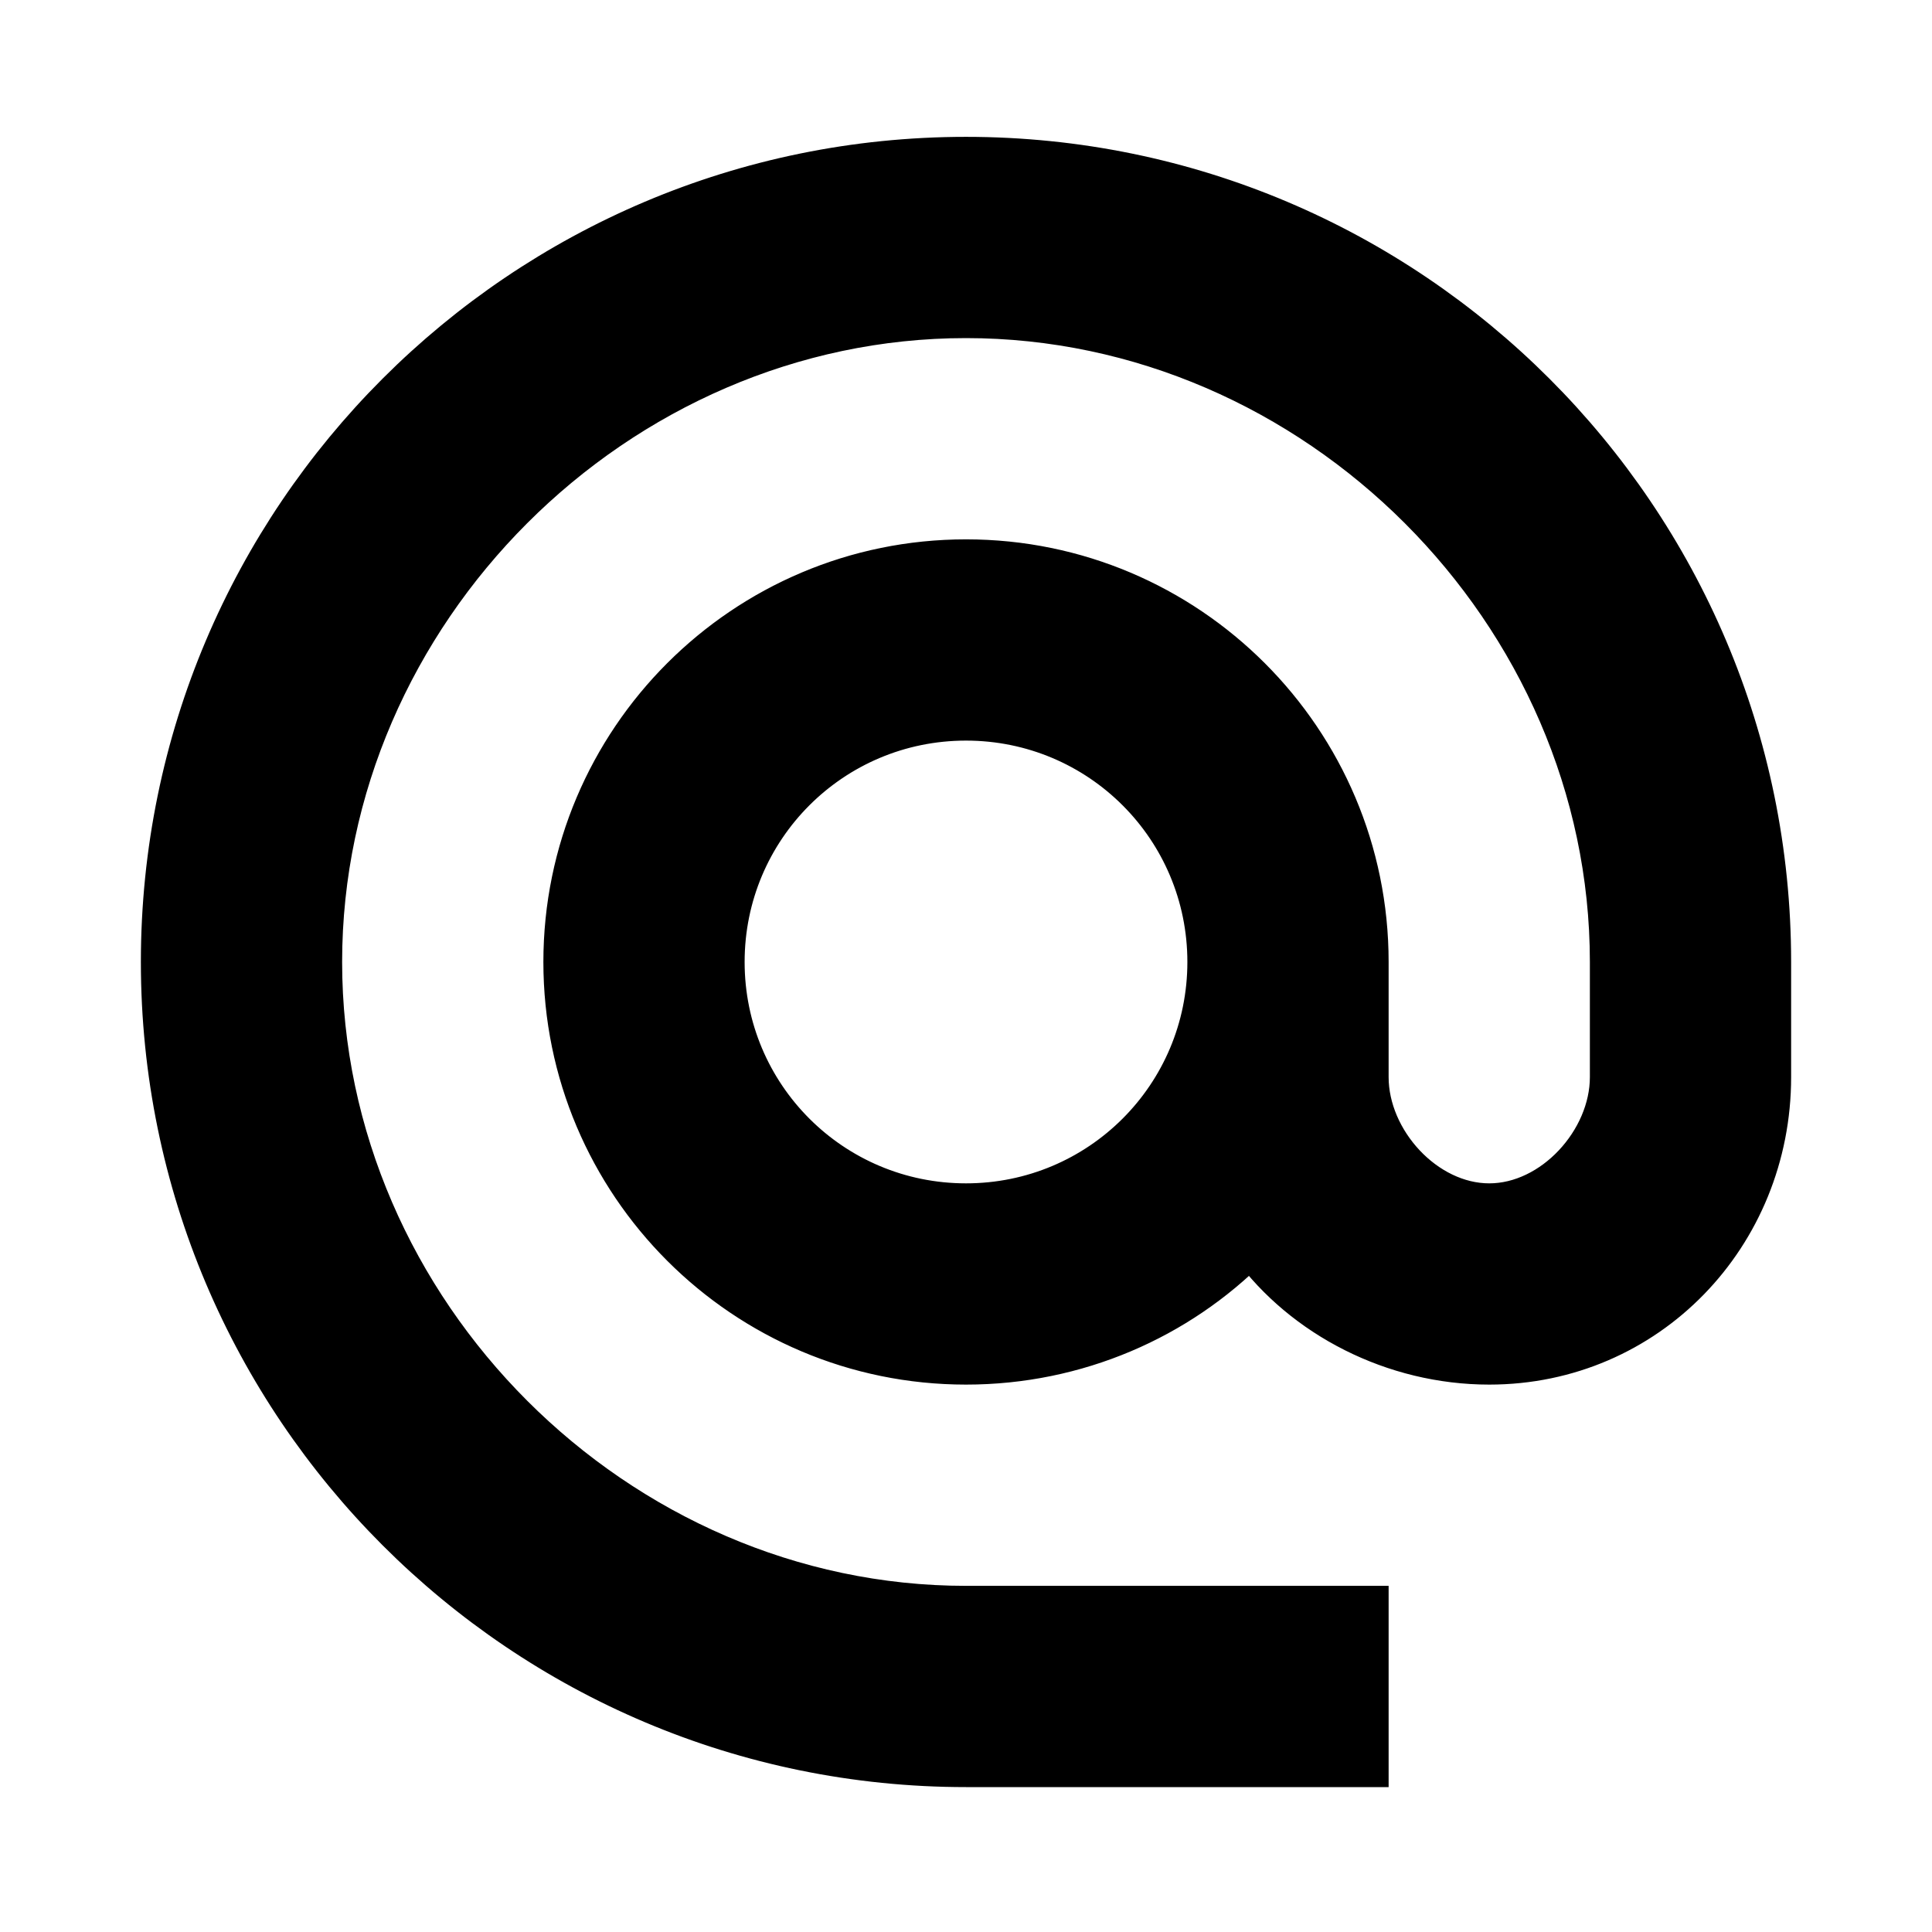
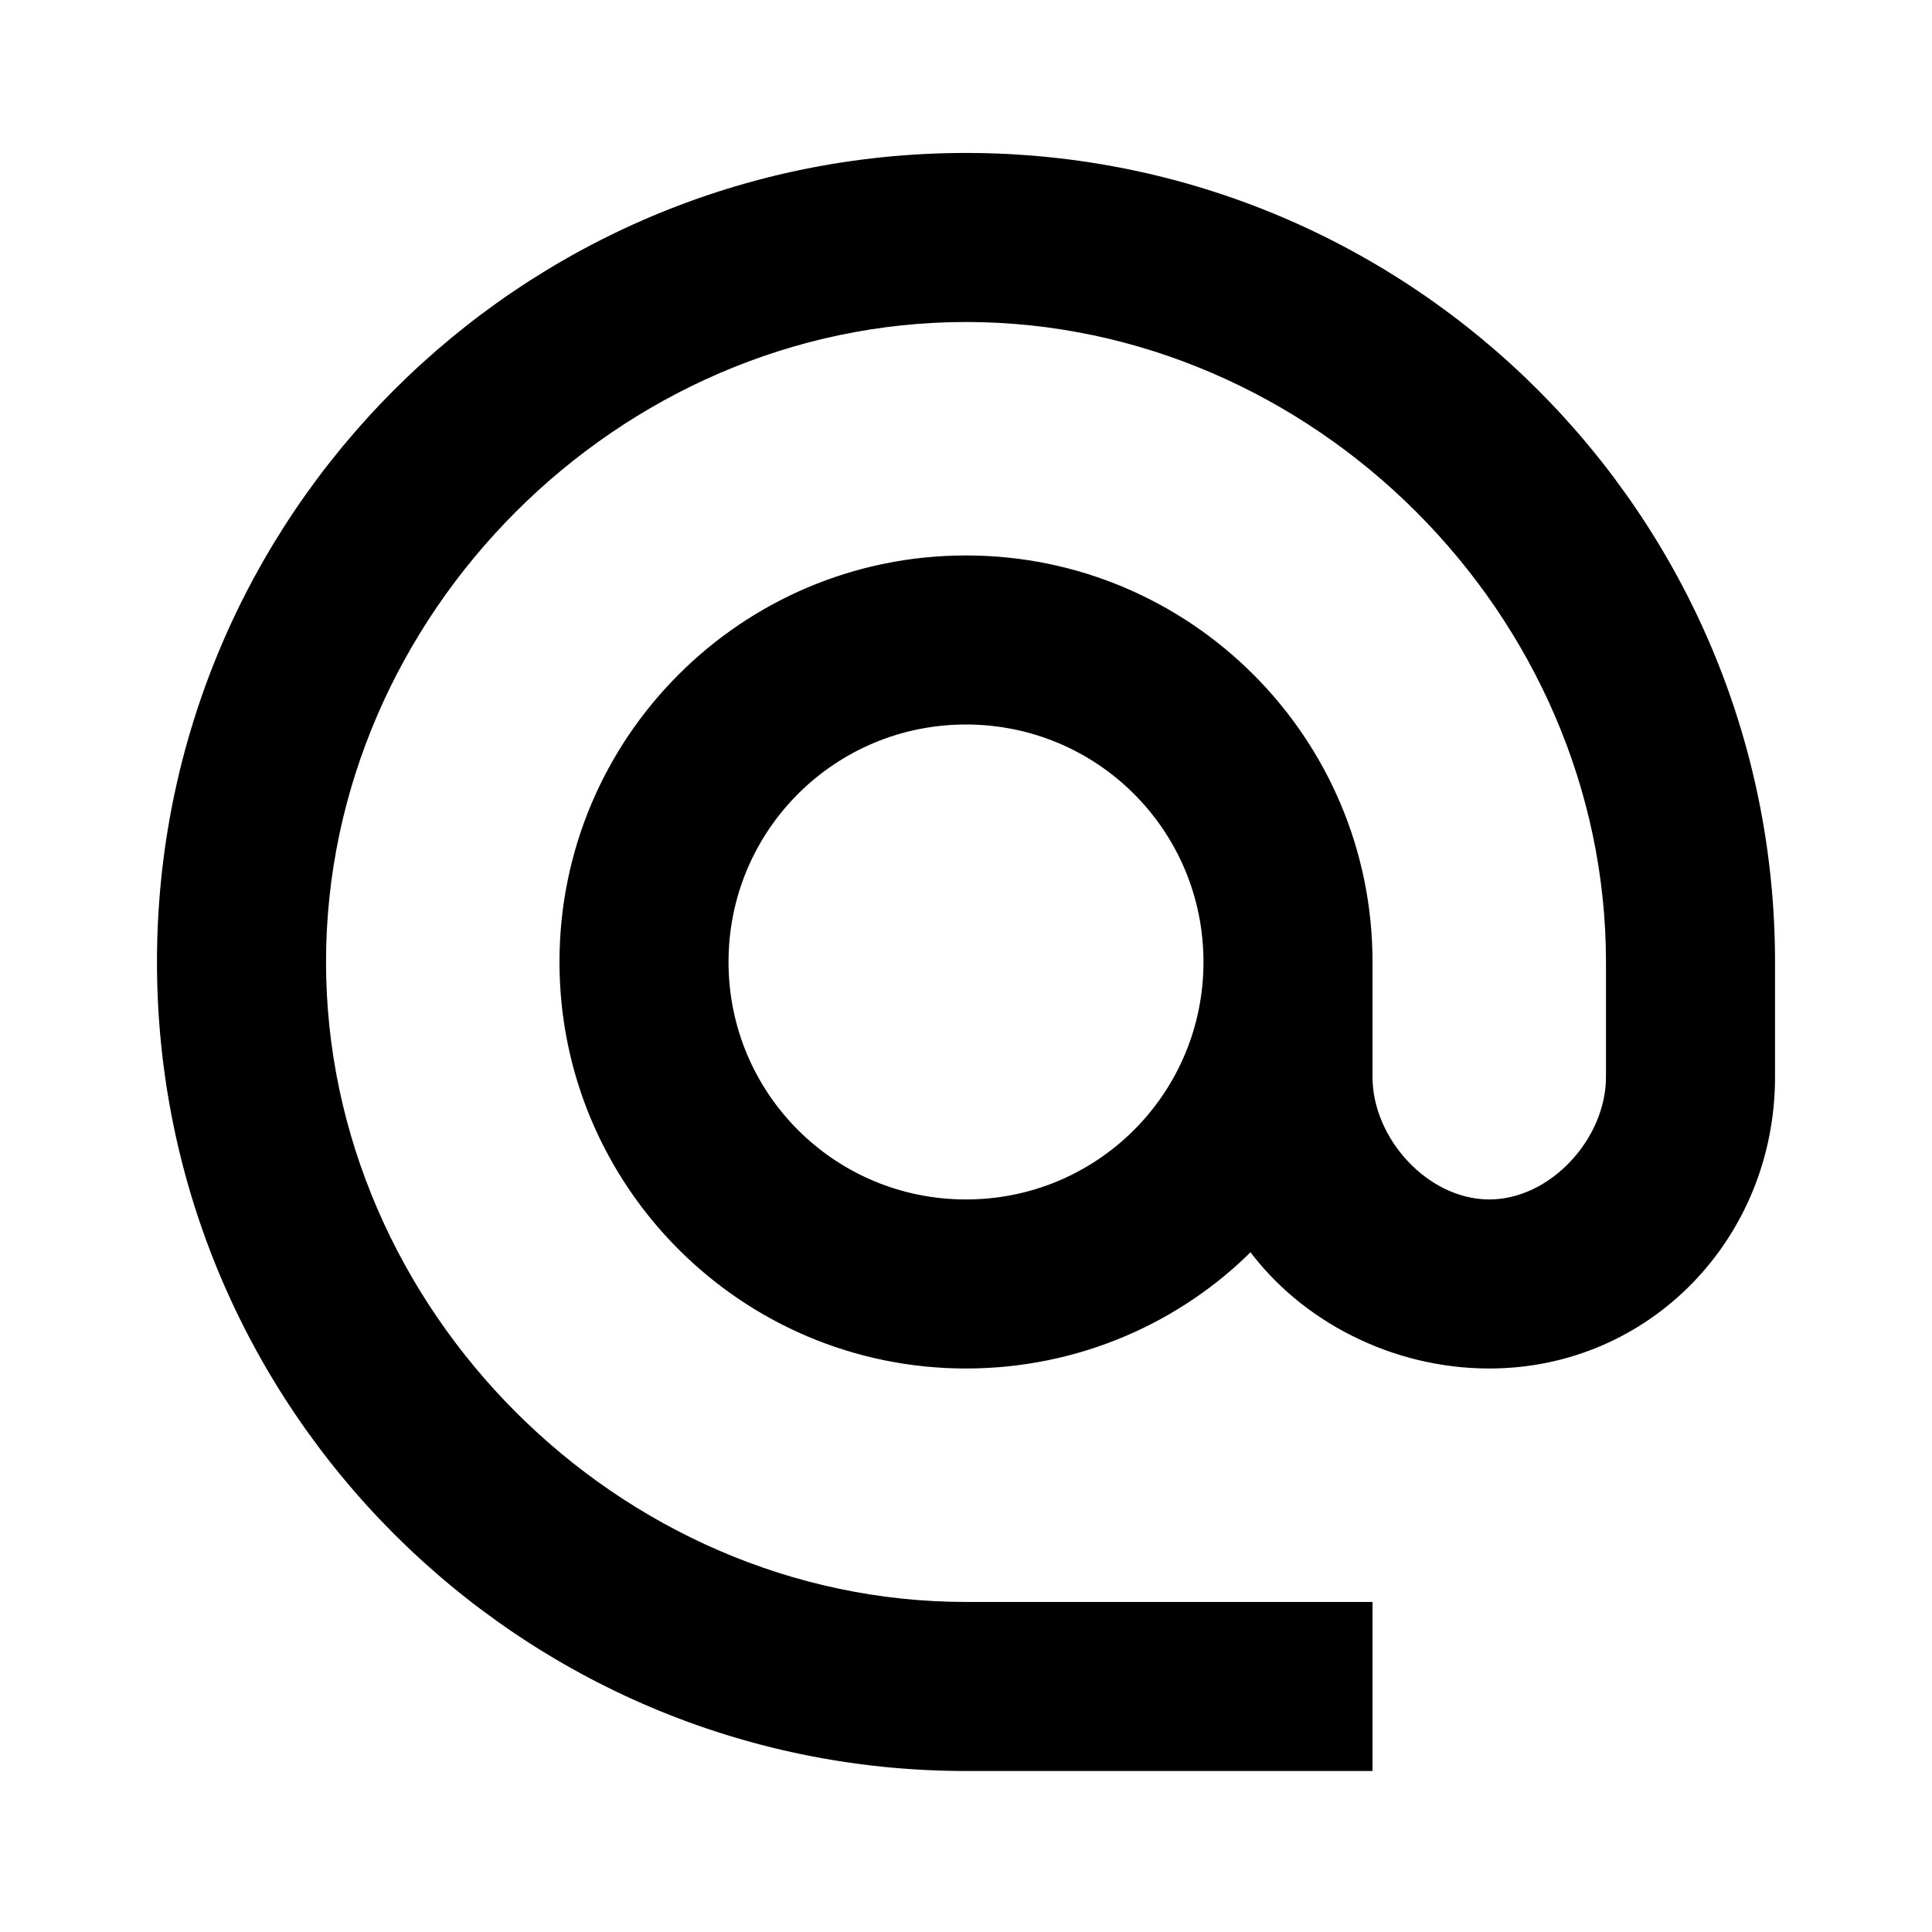
<svg xmlns="http://www.w3.org/2000/svg" viewBox="0 0 24 24">
-   <path fill="currentColor" stroke="currentColor" stroke-width="0.5" d="M12 1.95c-5.52 0-10 4.48-10 10s4.48 10 10 10h5v-2h-5c-4.34 0-8-3.66-8-8s3.66-8 8-8s8 3.66 8 8v1.43c0 .79-.71 1.57-1.5 1.57s-1.5-.78-1.5-1.57v-1.43c0-2.76-2.24-5-5-5s-5 2.24-5 5s2.24 5 5 5c1.38 0 2.64-.56 3.54-1.47c.65.89 1.77 1.47 2.96 1.47c1.97 0 3.5-1.6 3.5-3.57v-1.43c0-5.52-4.48-10-10-10m0 13c-1.66 0-3-1.34-3-3s1.34-3 3-3s3 1.34 3 3s-1.34 3-3 3" />
+   <path fill="currentColor" stroke="currentColor" stroke-width="0.1" d="M12 1.95c-5.52 0-10 4.48-10 10s4.48 10 10 10h5v-2h-5c-4.34 0-8-3.66-8-8s3.66-8 8-8s8 3.66 8 8v1.43c0 .79-.71 1.57-1.5 1.57s-1.5-.78-1.5-1.57v-1.43c0-2.76-2.24-5-5-5s-5 2.24-5 5s2.24 5 5 5c1.38 0 2.64-.56 3.54-1.47c.65.89 1.77 1.47 2.96 1.47c1.97 0 3.5-1.6 3.5-3.57v-1.43c0-5.52-4.48-10-10-10m0 13c-1.66 0-3-1.34-3-3s1.34-3 3-3s3 1.34 3 3s-1.34 3-3 3" />
</svg>
